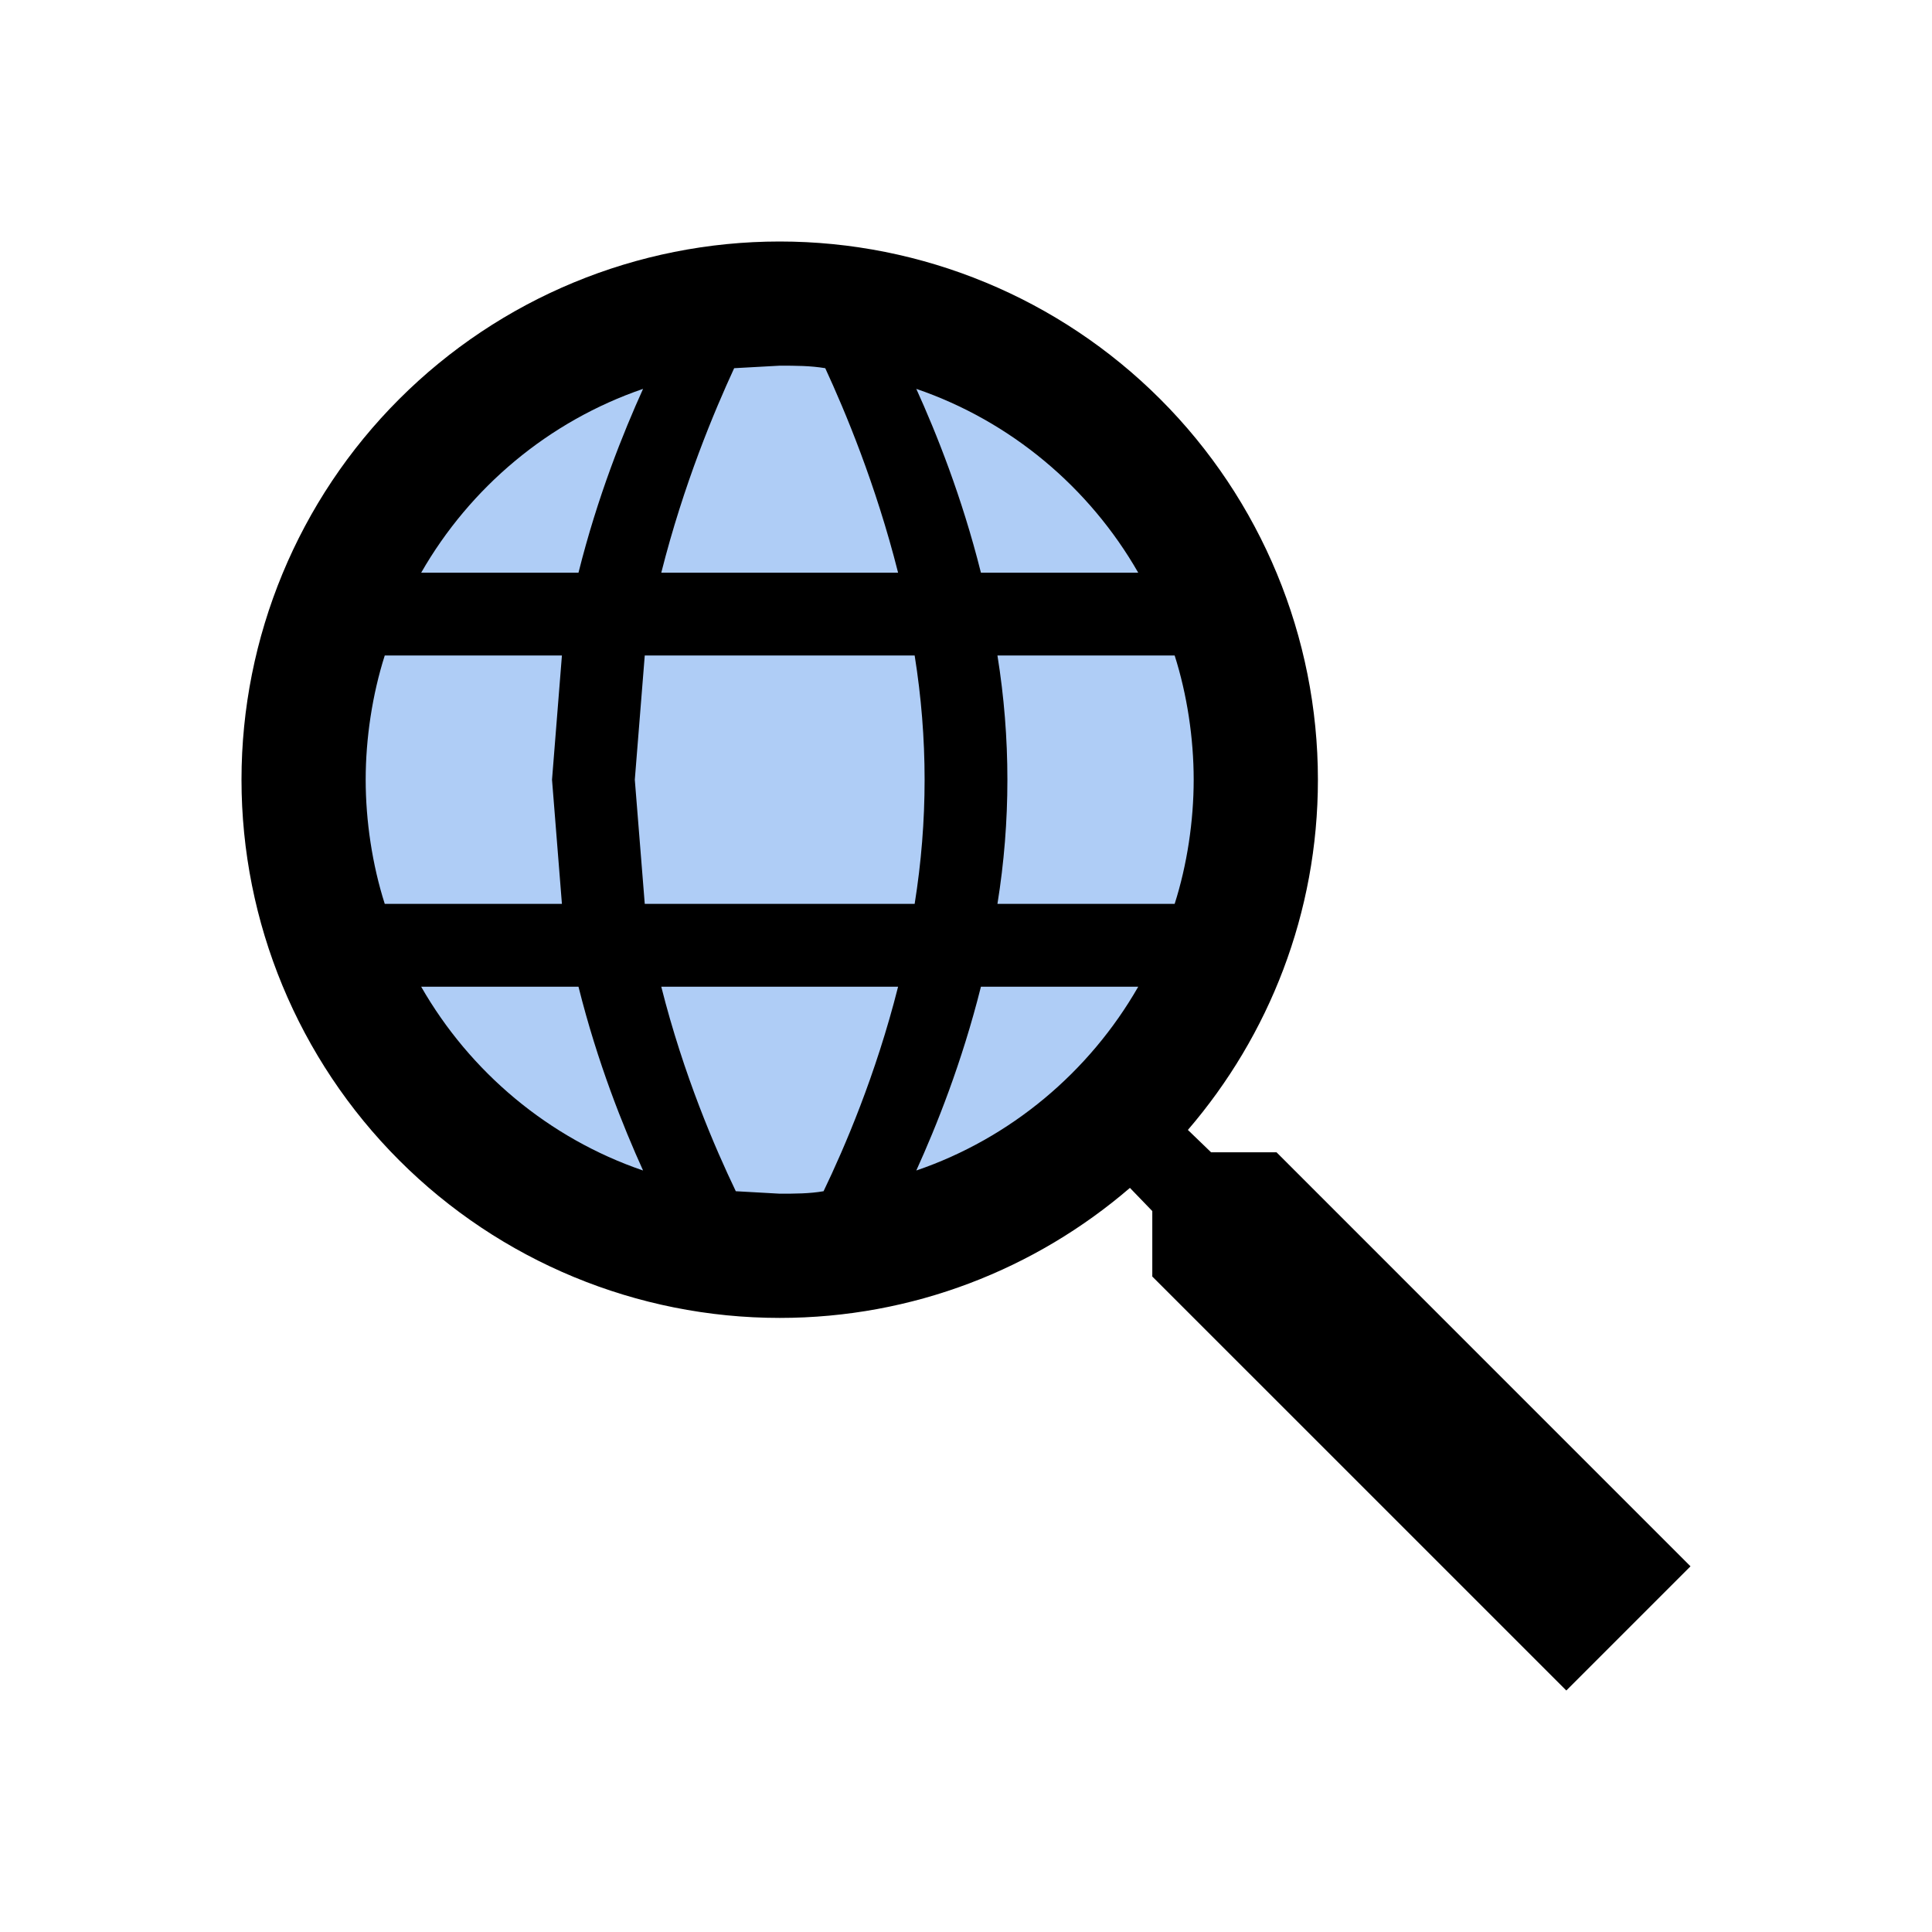
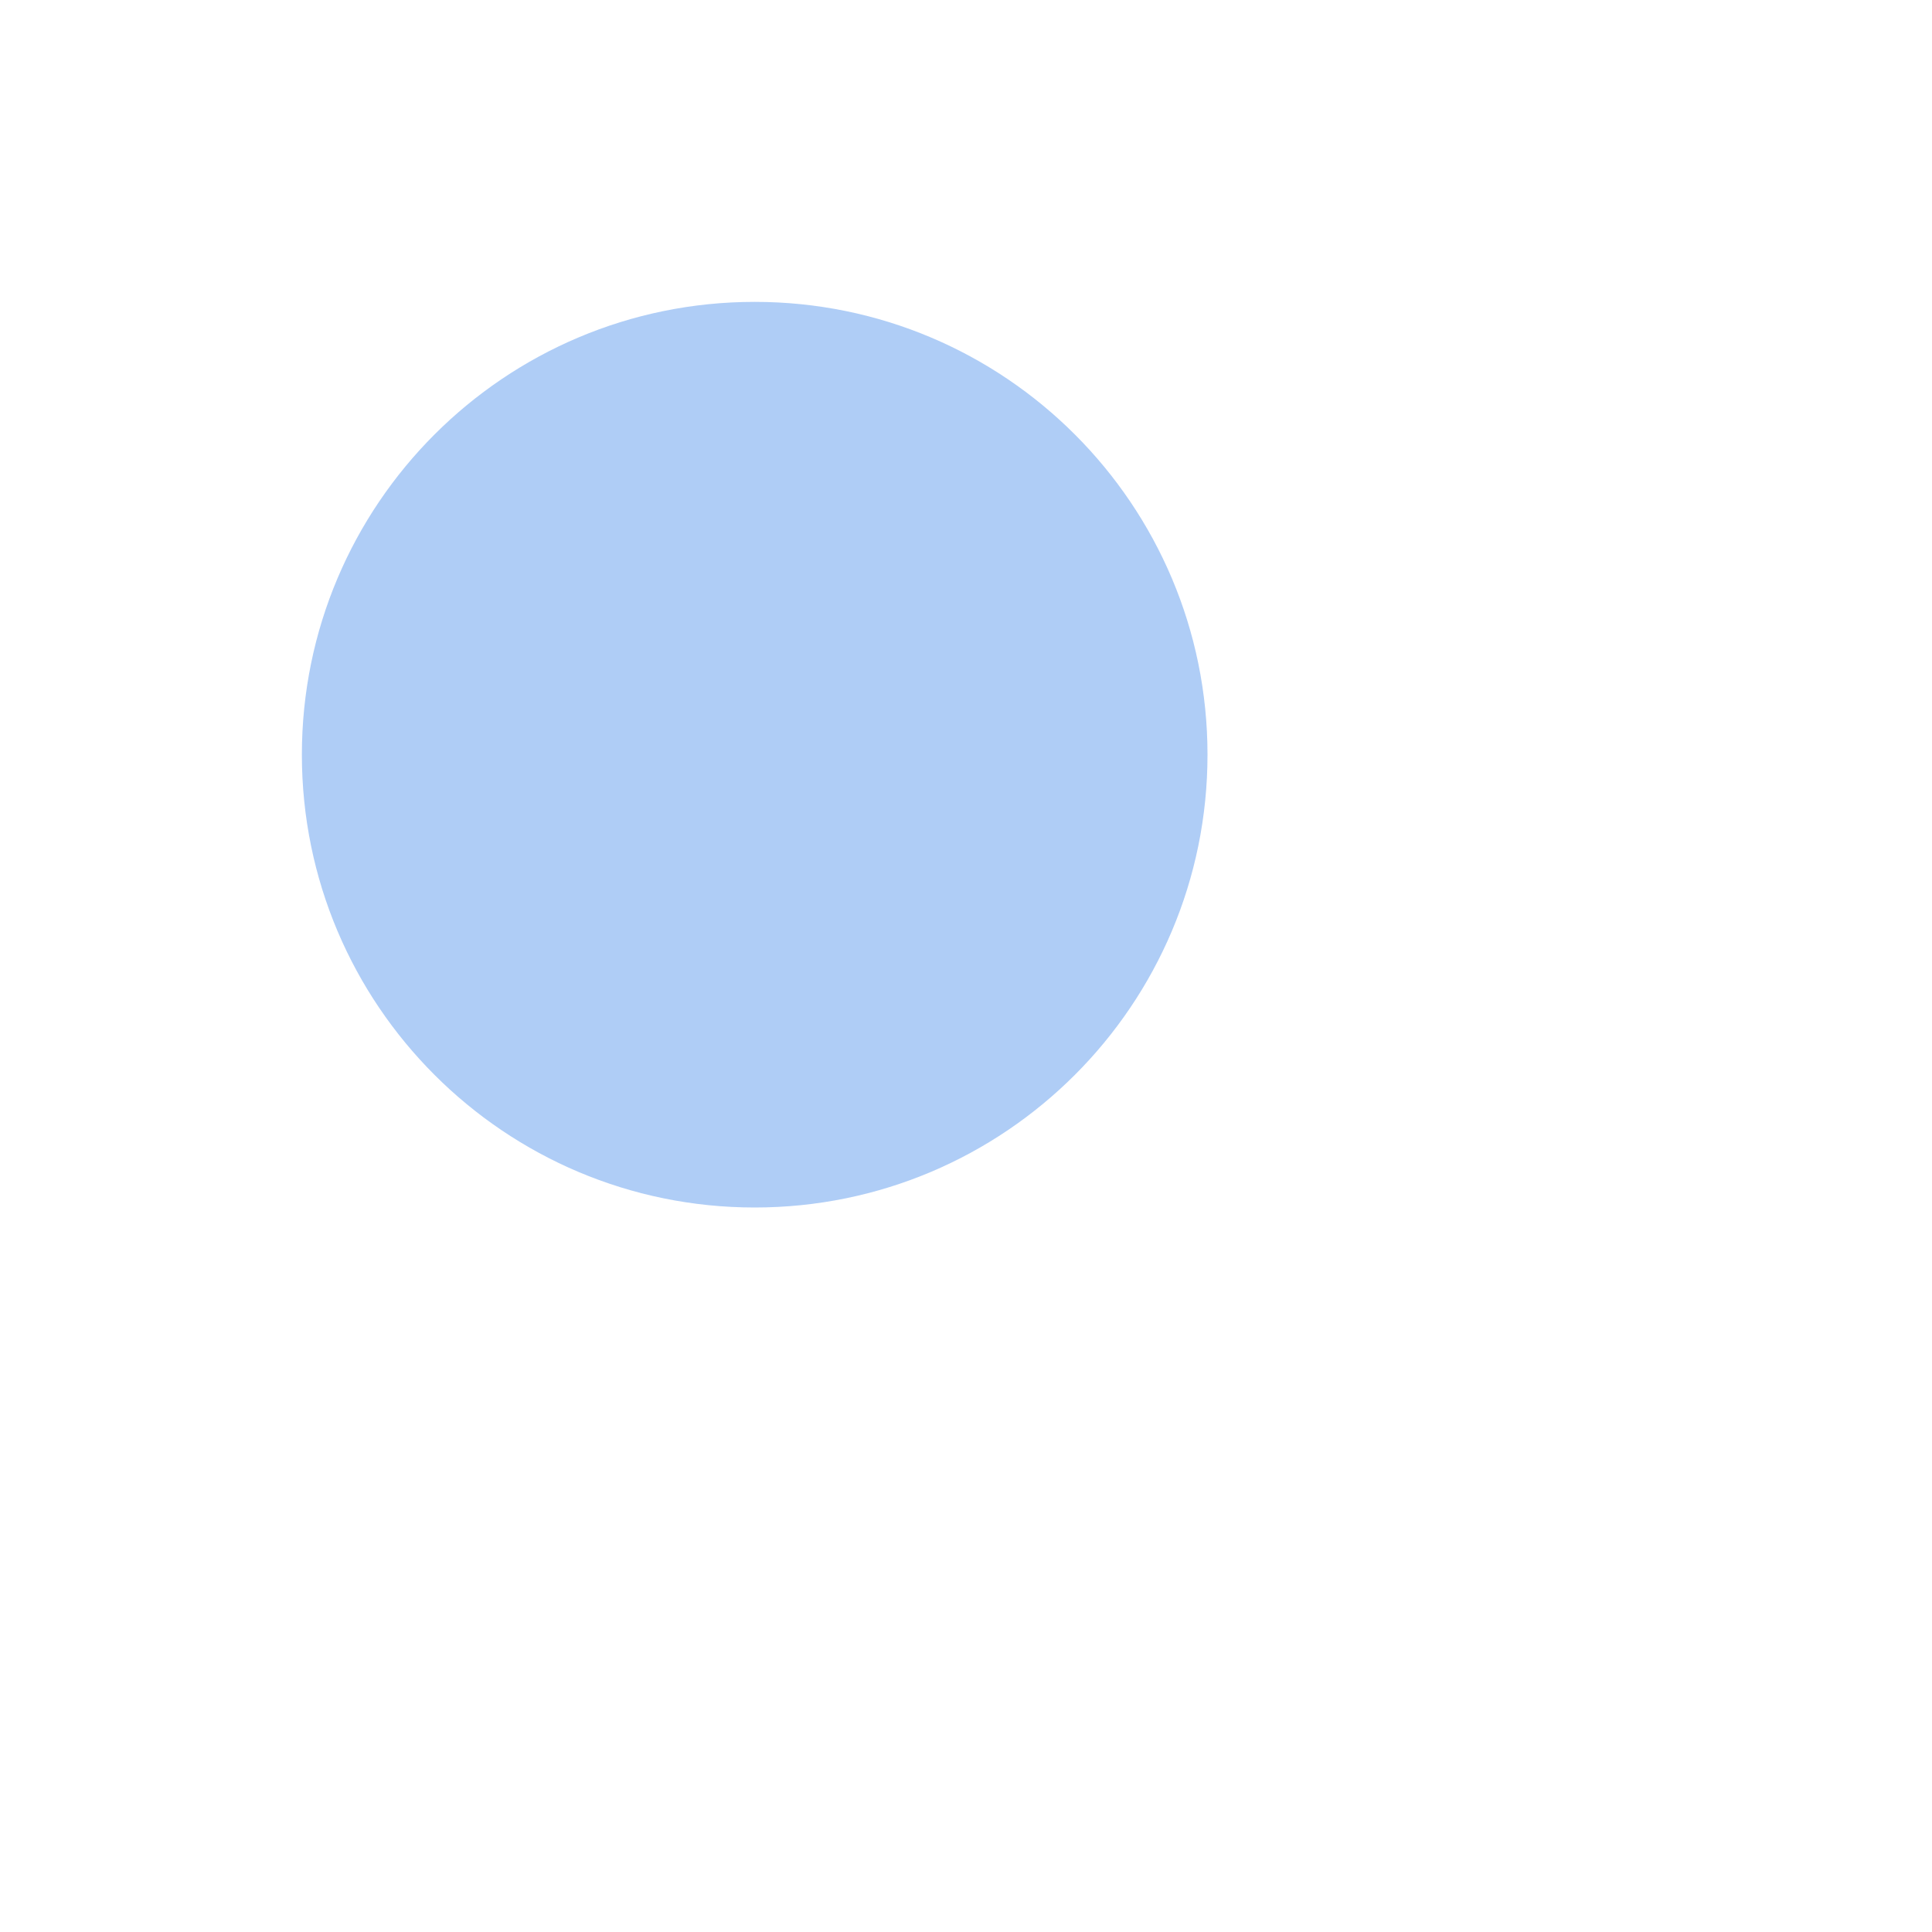
<svg xmlns="http://www.w3.org/2000/svg" width="40" height="40" viewBox="0 0 40 40" fill="none">
  <circle cx="15.625" cy="15.625" r="9.375" fill="#3983EA" fill-opacity="0.4" />
-   <path d="M26.429 23.857L35 32.429L32.429 35L23.857 26.429V25.074L23.394 24.594C21.44 26.274 18.903 27.286 16.143 27.286C13.188 27.286 10.353 26.112 8.264 24.022C6.174 21.932 5 19.098 5 16.143C5 13.188 6.174 10.353 8.264 8.264C10.353 6.174 13.188 5 16.143 5C19.098 5 21.932 6.174 24.022 8.264C26.112 10.353 27.286 13.188 27.286 16.143C27.286 18.903 26.274 21.44 24.594 23.394L25.074 23.857H26.429ZM16.143 7.571L15.2 7.623C14.789 8.514 14.154 10.023 13.691 11.857H18.594C18.131 10.023 17.497 8.514 17.086 7.623C16.777 7.571 16.469 7.571 16.143 7.571ZM23.566 11.857C22.554 10.091 20.926 8.72 18.971 8.051C19.383 8.96 19.914 10.28 20.309 11.857H23.566ZM8.72 11.857H11.977C12.371 10.28 12.903 8.96 13.314 8.051C11.36 8.72 9.731 10.091 8.72 11.857ZM7.571 16.143C7.571 17 7.709 17.909 7.966 18.714H11.634L11.429 16.143L11.634 13.571H7.966C7.709 14.377 7.571 15.286 7.571 16.143ZM24.32 18.714C24.577 17.909 24.714 17 24.714 16.143C24.714 15.286 24.577 14.377 24.32 13.571H20.651C20.789 14.429 20.857 15.286 20.857 16.143C20.857 17 20.789 17.857 20.651 18.714H24.32ZM13.349 13.571L13.143 16.143L13.349 18.714H18.937C19.074 17.857 19.143 17 19.143 16.143C19.143 15.286 19.074 14.429 18.937 13.571H13.349ZM16.143 24.714C16.451 24.714 16.76 24.714 17.051 24.663C17.48 23.771 18.131 22.263 18.594 20.429H13.691C14.154 22.263 14.806 23.771 15.234 24.663L16.143 24.714ZM23.566 20.429H20.309C19.914 22.006 19.383 23.326 18.971 24.234C20.926 23.566 22.554 22.194 23.566 20.429ZM8.72 20.429C9.731 22.194 11.36 23.566 13.314 24.234C12.903 23.326 12.371 22.006 11.977 20.429H8.72Z" fill="black" />
+   <path d="M26.429 23.857L35 32.429L32.429 35L23.857 26.429V25.074L23.394 24.594C21.44 26.274 18.903 27.286 16.143 27.286C13.188 27.286 10.353 26.112 8.264 24.022C6.174 21.932 5 19.098 5 16.143C5 13.188 6.174 10.353 8.264 8.264C10.353 6.174 13.188 5 16.143 5C19.098 5 21.932 6.174 24.022 8.264C26.112 10.353 27.286 13.188 27.286 16.143C27.286 18.903 26.274 21.44 24.594 23.394L25.074 23.857H26.429ZM16.143 7.571L15.2 7.623C14.789 8.514 14.154 10.023 13.691 11.857H18.594C18.131 10.023 17.497 8.514 17.086 7.623C16.777 7.571 16.469 7.571 16.143 7.571ZM23.566 11.857C22.554 10.091 20.926 8.72 18.971 8.051C19.383 8.96 19.914 10.28 20.309 11.857H23.566ZM8.72 11.857H11.977C12.371 10.28 12.903 8.96 13.314 8.051C11.36 8.72 9.731 10.091 8.72 11.857ZM7.571 16.143C7.571 17 7.709 17.909 7.966 18.714H11.634L11.429 16.143L11.634 13.571H7.966C7.709 14.377 7.571 15.286 7.571 16.143ZM24.32 18.714C24.577 17.909 24.714 17 24.714 16.143C24.714 15.286 24.577 14.377 24.32 13.571H20.651C20.789 14.429 20.857 15.286 20.857 16.143C20.857 17 20.789 17.857 20.651 18.714H24.32ZM13.349 13.571L13.143 16.143L13.349 18.714H18.937C19.074 17.857 19.143 17 19.143 16.143C19.143 15.286 19.074 14.429 18.937 13.571H13.349ZM16.143 24.714C16.451 24.714 16.76 24.714 17.051 24.663C17.48 23.771 18.131 22.263 18.594 20.429H13.691C14.154 22.263 14.806 23.771 15.234 24.663L16.143 24.714ZM23.566 20.429H20.309C19.914 22.006 19.383 23.326 18.971 24.234C20.926 23.566 22.554 22.194 23.566 20.429ZM8.72 20.429C9.731 22.194 11.36 23.566 13.314 24.234C12.903 23.326 12.371 22.006 11.977 20.429H8.72Z" fill="CanvasText" />
</svg>
